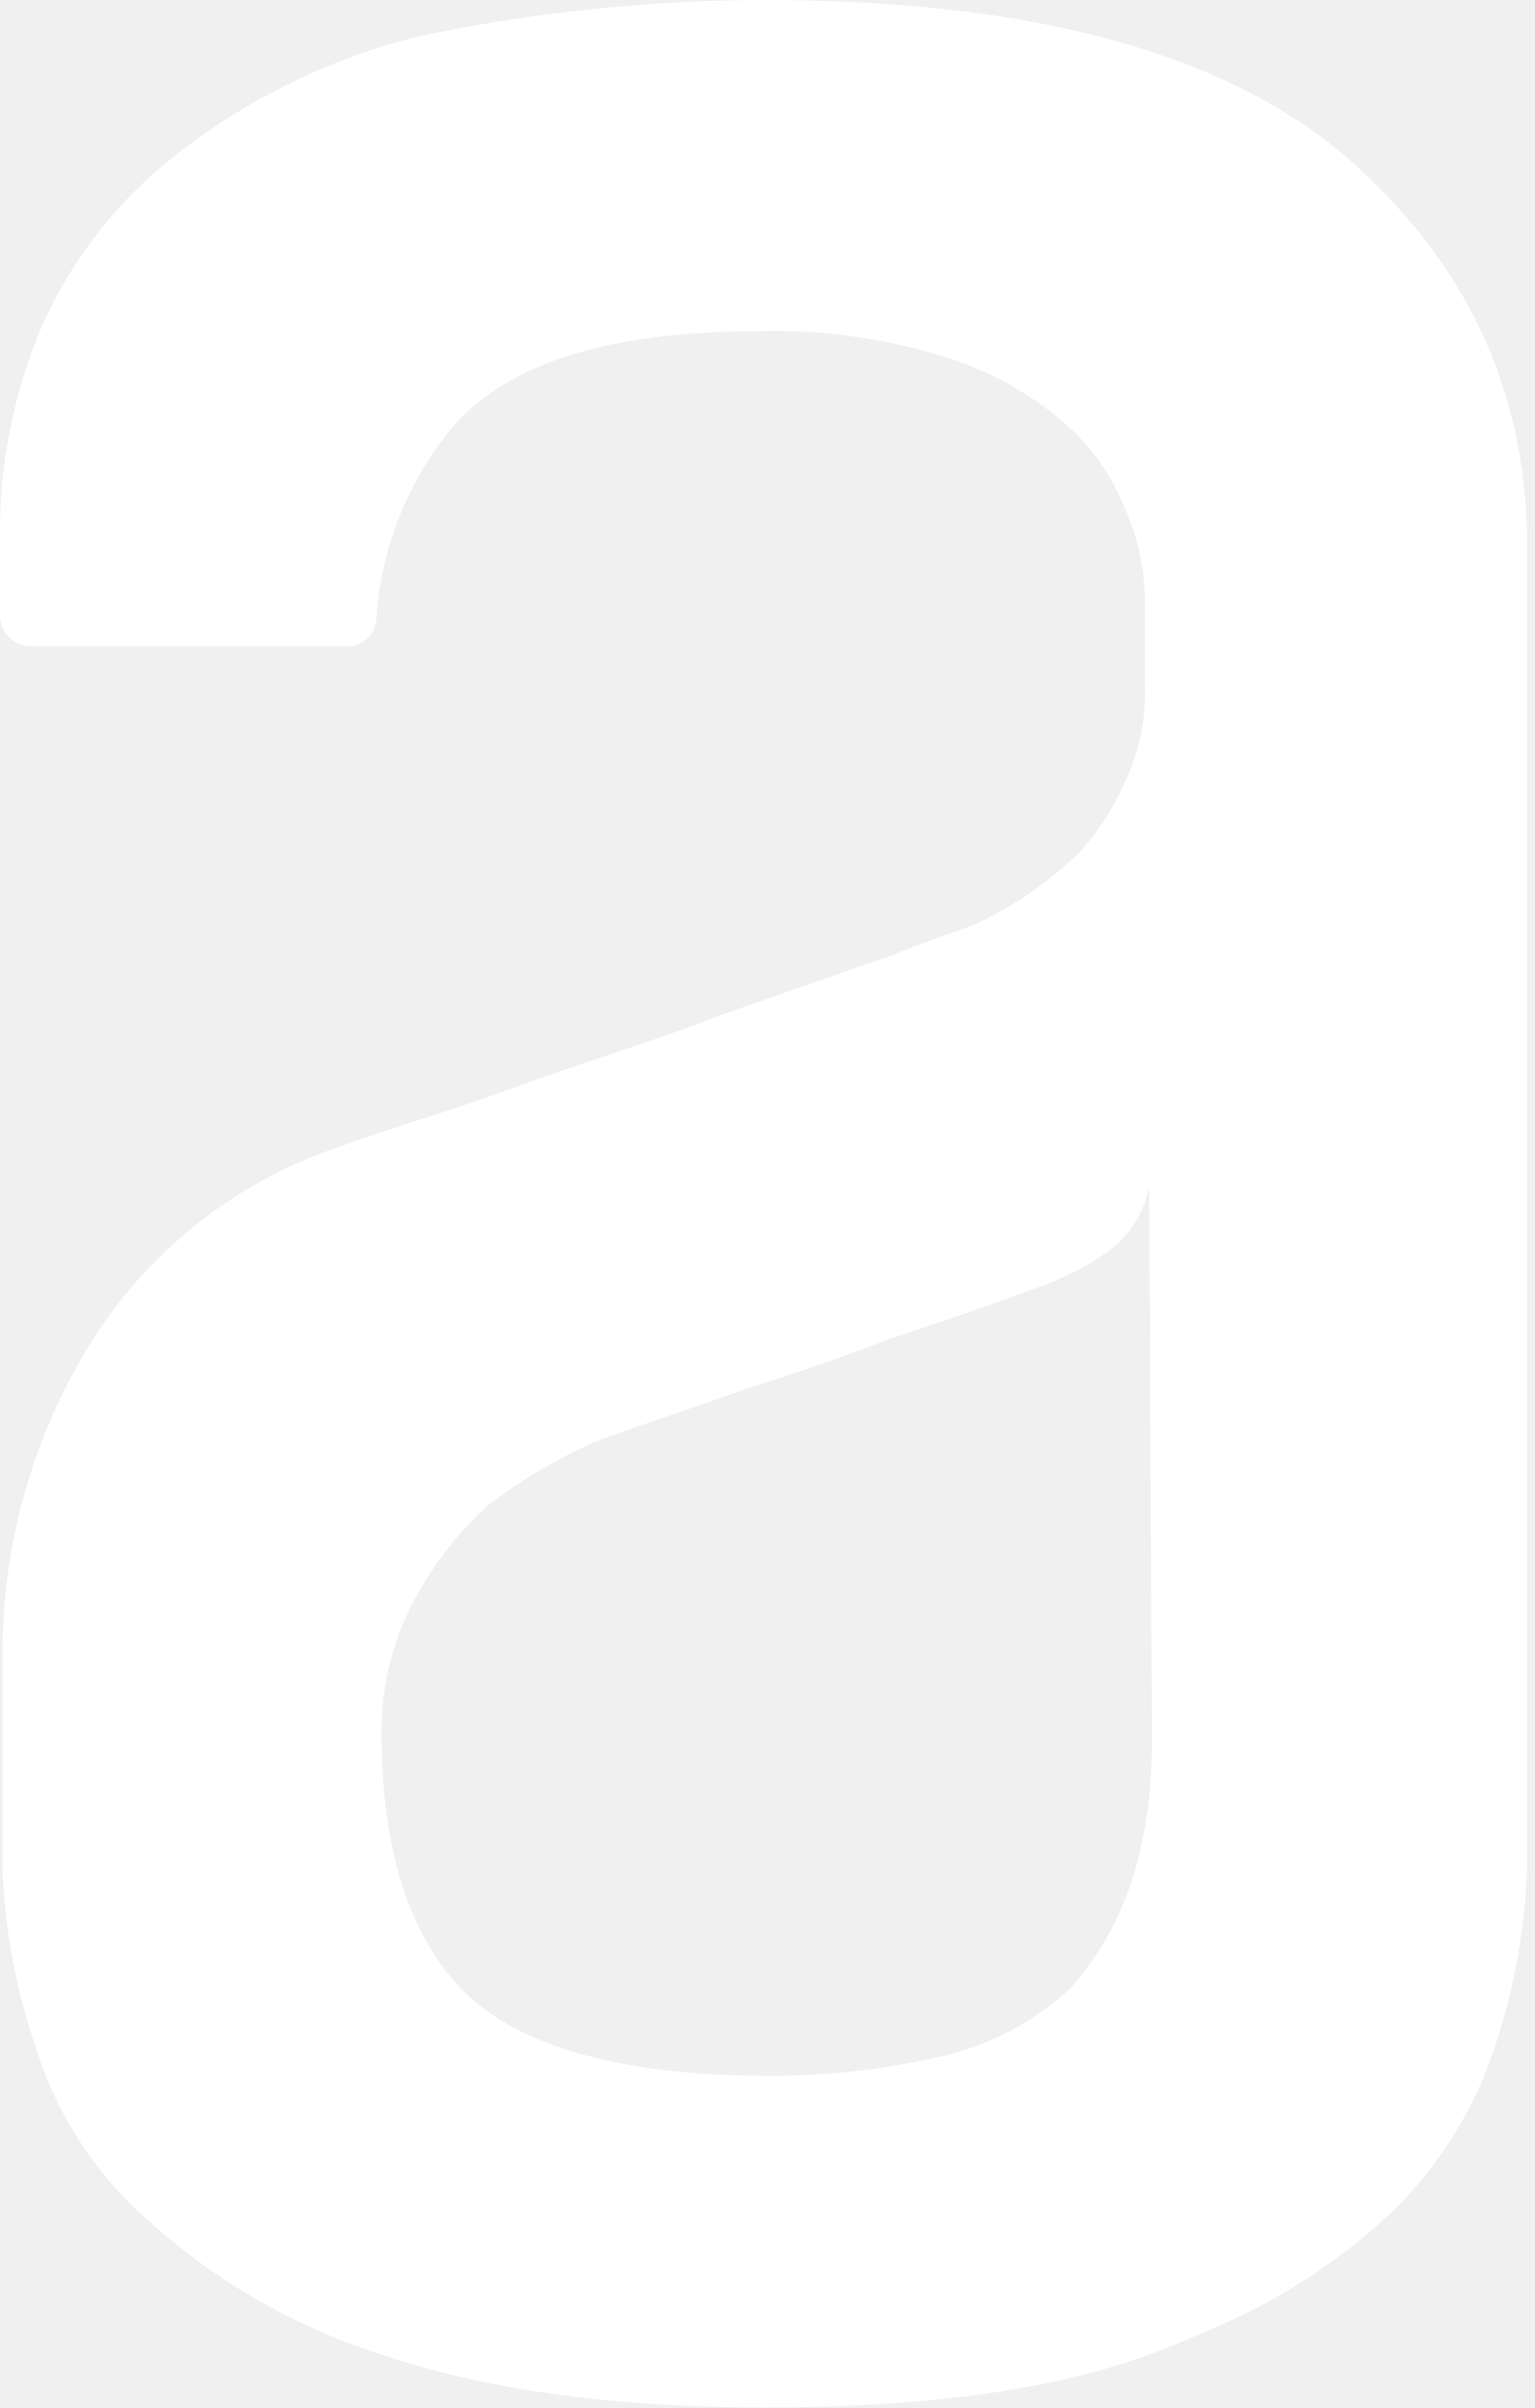
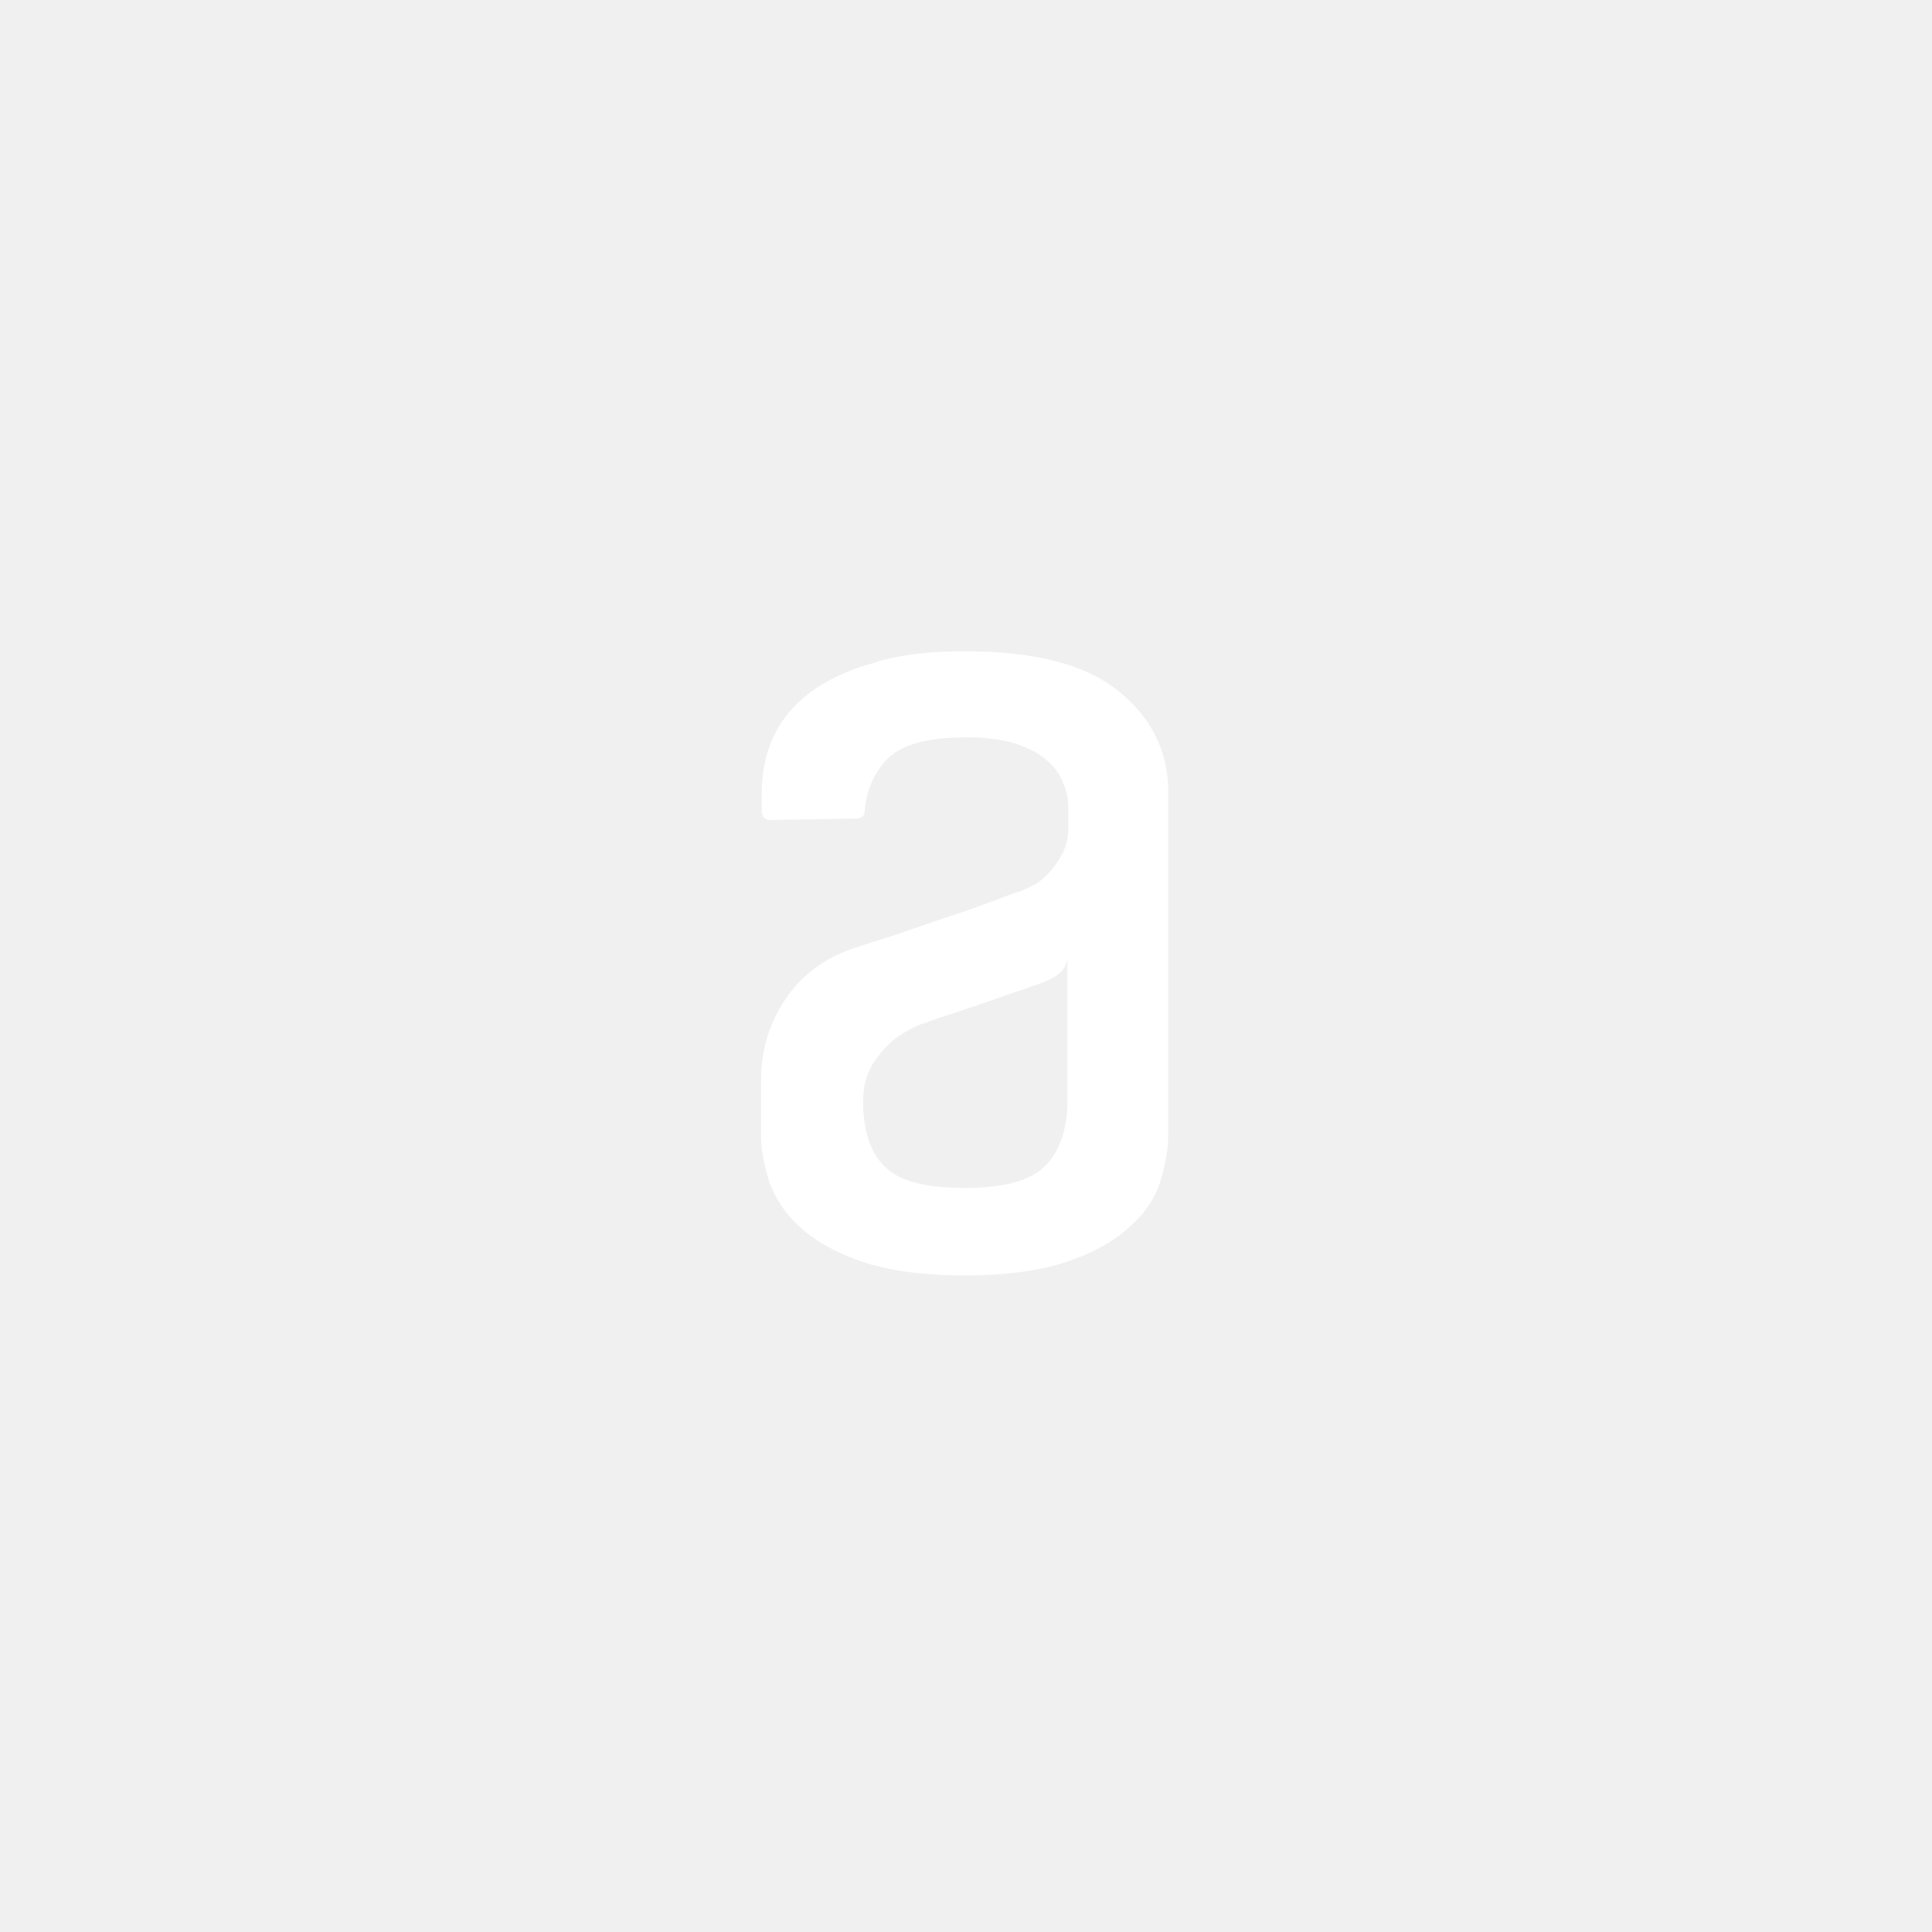
- <svg xmlns="http://www.w3.org/2000/svg" width="51" height="80" fill="none">
-   <path fill="#ffff" d="M44.645 5.137C40.538 1.677 34.092 0 25.4 0c-3.87.006-7.723.412-11.51 1.212a21.481 21.481 0 0 0-7.916 3.834 14.896 14.896 0 0 0-4.58 5.785 17.426 17.426 0 0 0-1.393 7.008v2.611a1.03 1.03 0 0 0 1.018 1.024h10.46a.957.957 0 0 0 1.025-.89v-.037a11.12 11.12 0 0 1 2.61-6.451c1.872-2.054 5.15-3.09 10.098-3.09 2.102-.06 4.198.23 6.203.86a11.056 11.056 0 0 1 3.913 2.151 7.367 7.367 0 0 1 2.06 2.89c.43.969.654 2.023.66 3.083v2.81a6.924 6.924 0 0 1-.66 3.175 8.841 8.841 0 0 1-1.52 2.35 14.434 14.434 0 0 1-1.872 1.502c-.485.31-.982.588-1.497.836-.37.188-1.405.466-2.986 1.127-1.684.557-3.465 1.211-5.61 1.95-2.15.848-4.397 1.503-6.662 2.338-2.266.836-4.301 1.406-6.058 2.054a15.52 15.52 0 0 0-8.208 6.548A19.609 19.609 0 0 0 .08 54.978v7.008c.06 1.987.418 3.956 1.048 5.846a12.676 12.676 0 0 0 3.737 5.888 21.21 21.21 0 0 0 7.754 4.488c3.277 1.121 7.48 1.775 12.805 1.775 5.228 0 9.529-.557 12.806-1.775.703-.26 1.38-.539 2.023-.83a20.102 20.102 0 0 0 5.724-3.634 13.44 13.44 0 0 0 3.744-5.888 20.68 20.68 0 0 0 1.024-5.882V18.027c-.025-5.137-2.084-9.437-6.1-12.89ZM25.4 68.959c-4.846 0-8.226-1.024-9.995-2.805-1.769-1.78-2.72-4.67-2.72-8.414a9.235 9.235 0 0 1 1.127-4.67 11.805 11.805 0 0 1 2.423-3.077 18.255 18.255 0 0 1 3.453-2.06c1.502-.57 3.277-1.127 5.052-1.775a78.248 78.248 0 0 0 4.846-1.684 149.64 149.64 0 0 0 3.961-1.357l.897-.327a9.943 9.943 0 0 0 2.241-1.12 3.487 3.487 0 0 0 1.502-2.242l.091 18.409c0 3.556-.939 6.263-2.72 8.226a9.315 9.315 0 0 1-4.5 2.302 24.327 24.327 0 0 1-5.658.594Z" />
+ <svg xmlns="http://www.w3.org/2000/svg" width="180" height="180" viewBox="0 0 280 280" fill="none">
+   <path fill-rule="evenodd" clip-rule="evenodd" d="M154.708 138.963C154.541 140.025 153.894 140.953 152.951 141.482C152.014 142.083 151.194 142.383 150.364 142.684C148.597 143.289 146.737 143.895 144.77 144.597C142.696 145.3 140.836 146.002 139.176 146.511C137.107 147.214 135.14 147.819 133.27 148.522C131.864 149.119 130.543 149.898 129.341 150.838C128.223 151.843 127.248 152.994 126.441 154.258C125.612 155.664 125.089 157.476 125.089 159.588C125.089 163.818 126.124 167.035 128.199 169.046C130.268 171.163 134.105 172.166 139.791 172.166C145.59 172.166 149.524 171.061 151.604 168.847C153.668 166.633 154.703 163.517 154.703 159.496V138.963H154.708ZM139.799 94.385C149.952 94.385 157.406 96.299 162.165 100.223C166.929 104.051 169.311 108.973 169.311 114.807V164.517C169.311 166.528 168.901 168.742 168.178 171.155C167.446 173.577 166.001 175.787 163.722 177.793C161.55 179.813 158.548 181.523 154.716 182.831C150.884 184.14 145.915 184.842 139.804 184.842C133.703 184.842 128.724 184.14 124.897 182.831C121.07 181.523 118.064 179.813 115.892 177.793C113.871 175.985 112.34 173.703 111.44 171.155C110.708 168.747 110.293 166.533 110.293 164.522V156.576C110.293 152.346 111.43 148.422 113.71 144.996C115.989 141.479 119.196 139.066 123.34 137.554C125.41 136.852 127.792 136.149 130.481 135.243C133.176 134.332 135.655 133.426 138.145 132.627C140.634 131.818 142.806 131.009 144.666 130.301C145.788 129.856 146.928 129.455 148.083 129.1L149.947 128.194C150.679 127.792 151.397 127.186 152.124 126.382C152.847 125.582 153.467 124.676 153.989 123.668C154.541 122.577 154.825 121.372 154.819 120.151V116.929C154.826 115.748 154.576 114.579 154.086 113.503C153.676 112.292 152.847 111.187 151.709 110.185C150.572 109.177 149.015 108.372 147.155 107.762C145.291 107.166 142.811 106.861 140.009 106.861C134.21 106.861 130.379 107.975 128.309 110.281C126.552 112.297 125.517 114.812 125.312 117.627C125.312 118.232 124.795 118.634 124.17 118.634L111.543 118.838C110.918 118.841 110.408 118.343 110.4 117.723V114.816C110.4 111.992 110.923 109.375 112.06 106.861C113.202 104.341 114.964 102.234 117.341 100.417C119.723 98.61 122.833 97.103 126.557 96.095C130.184 94.884 134.635 94.385 139.809 94.385H139.799Z" fill="#fff" />
</svg>
